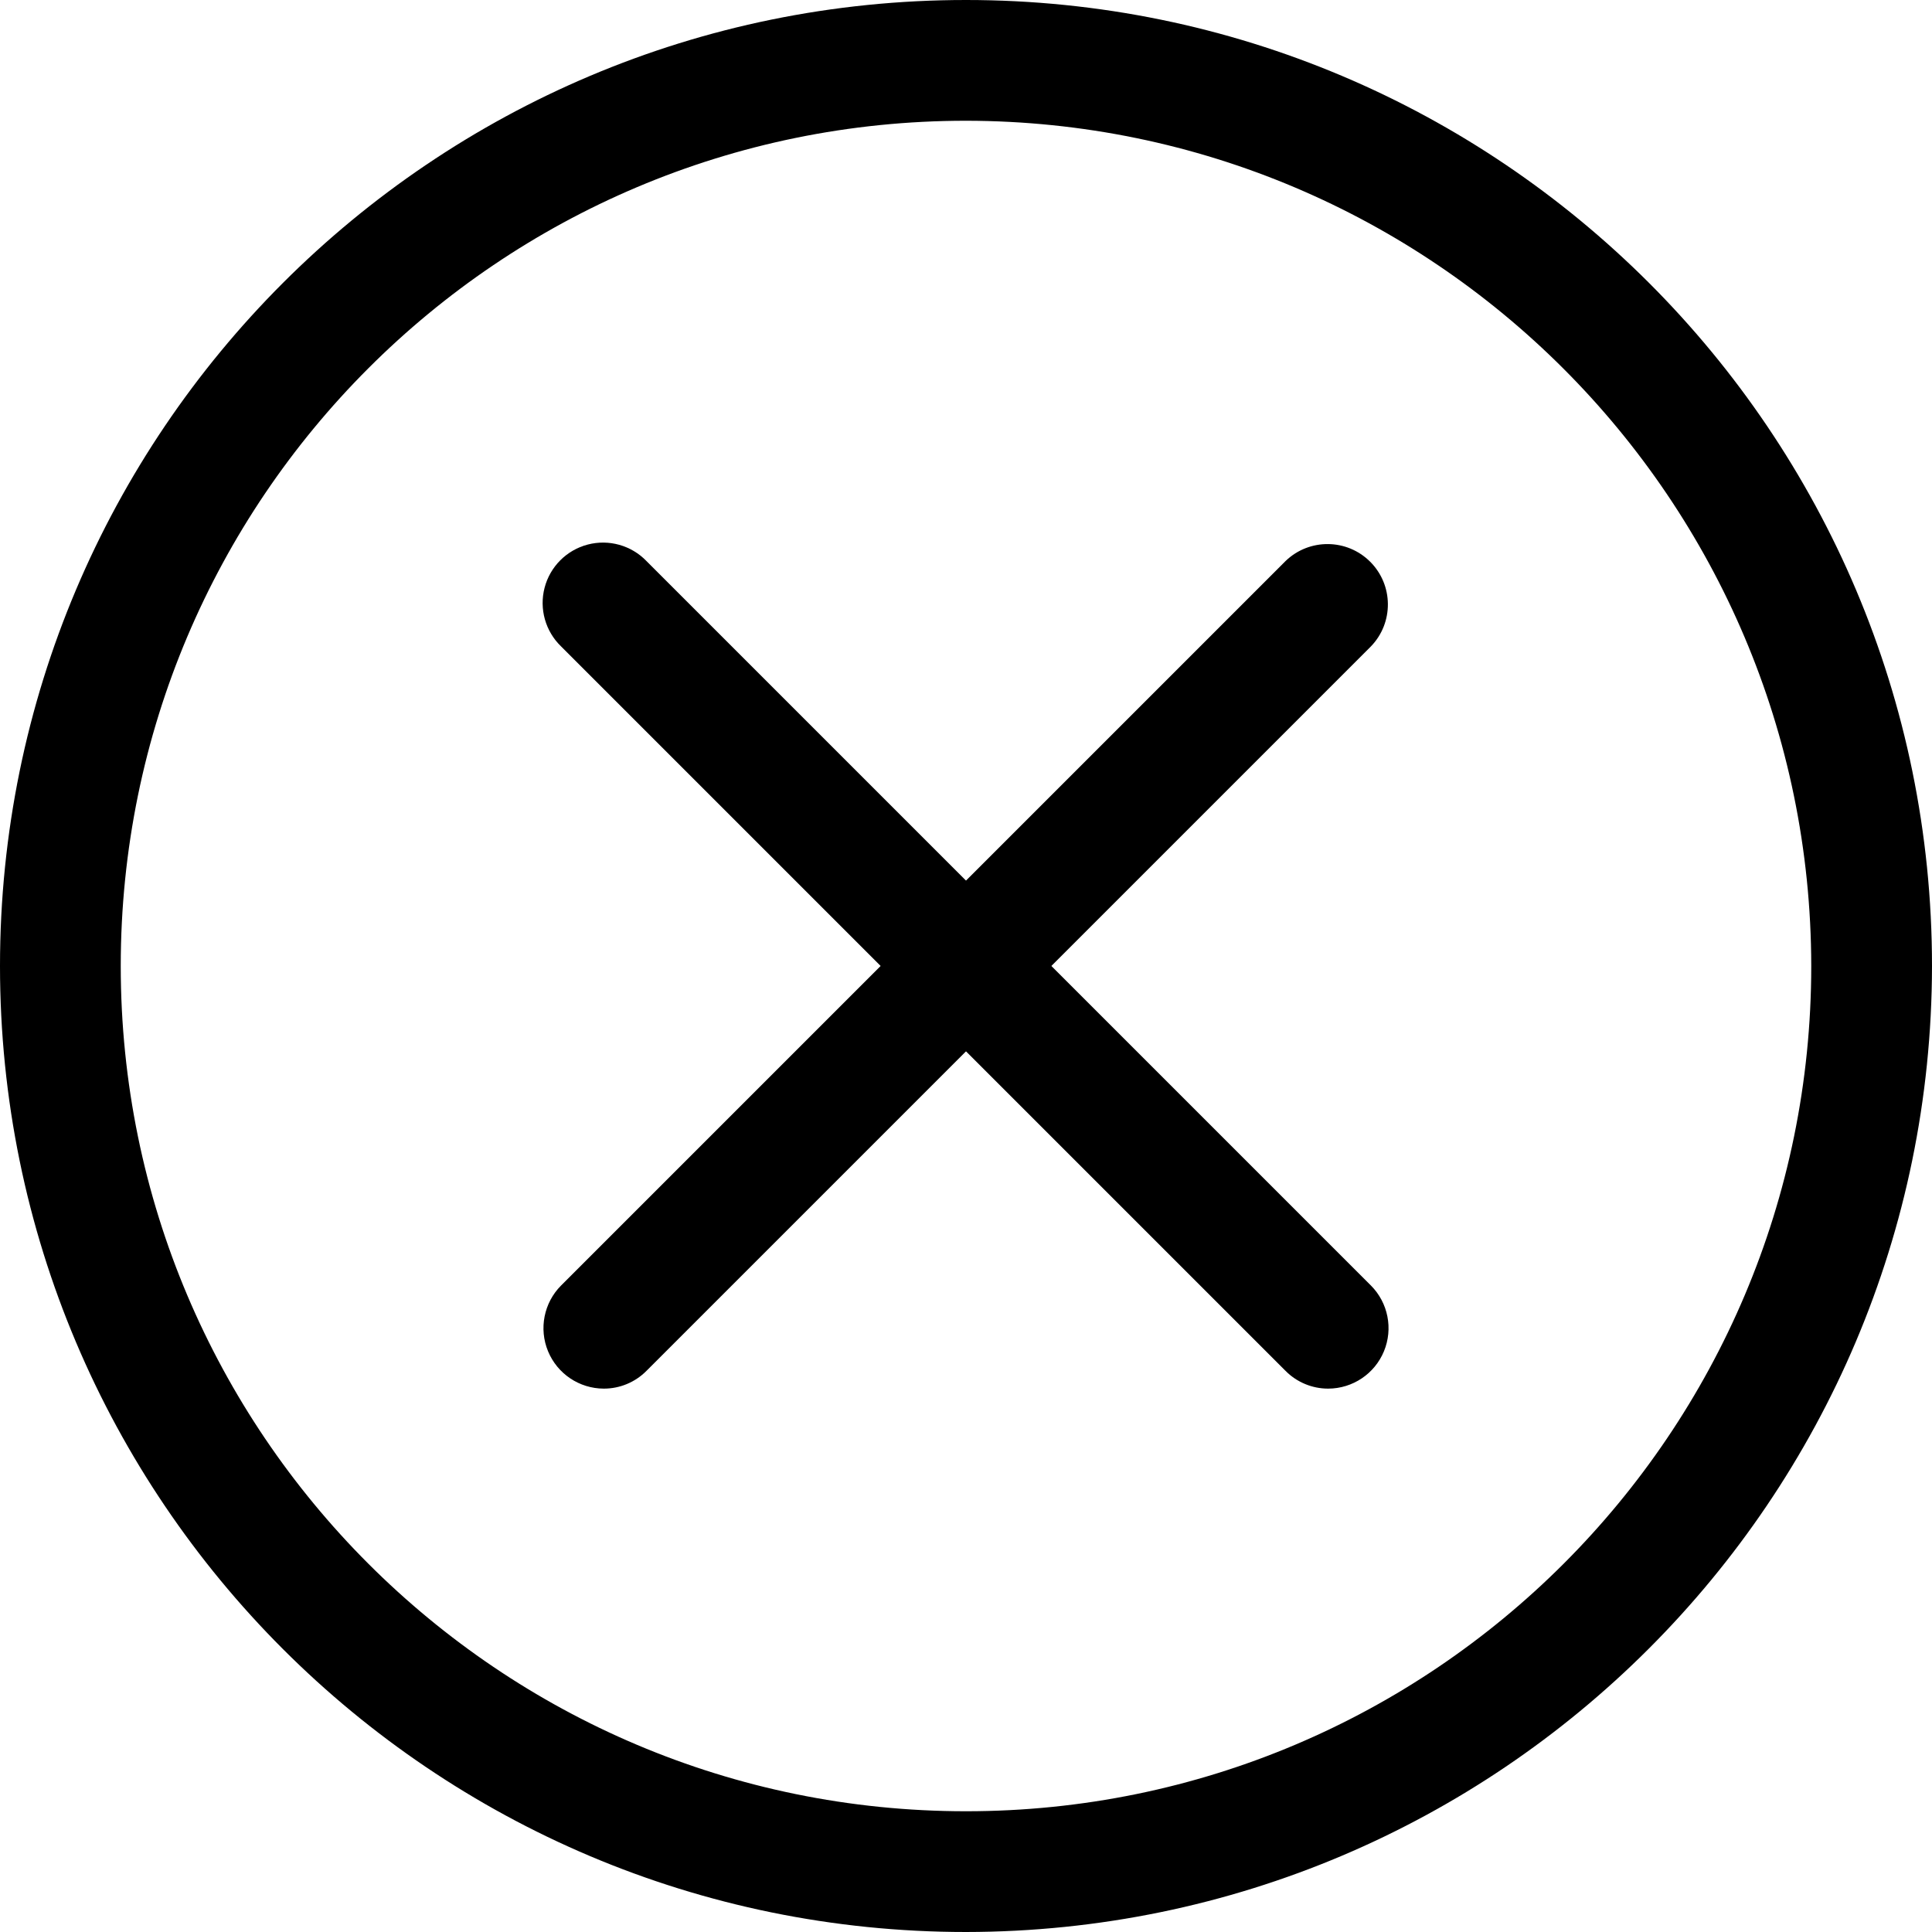
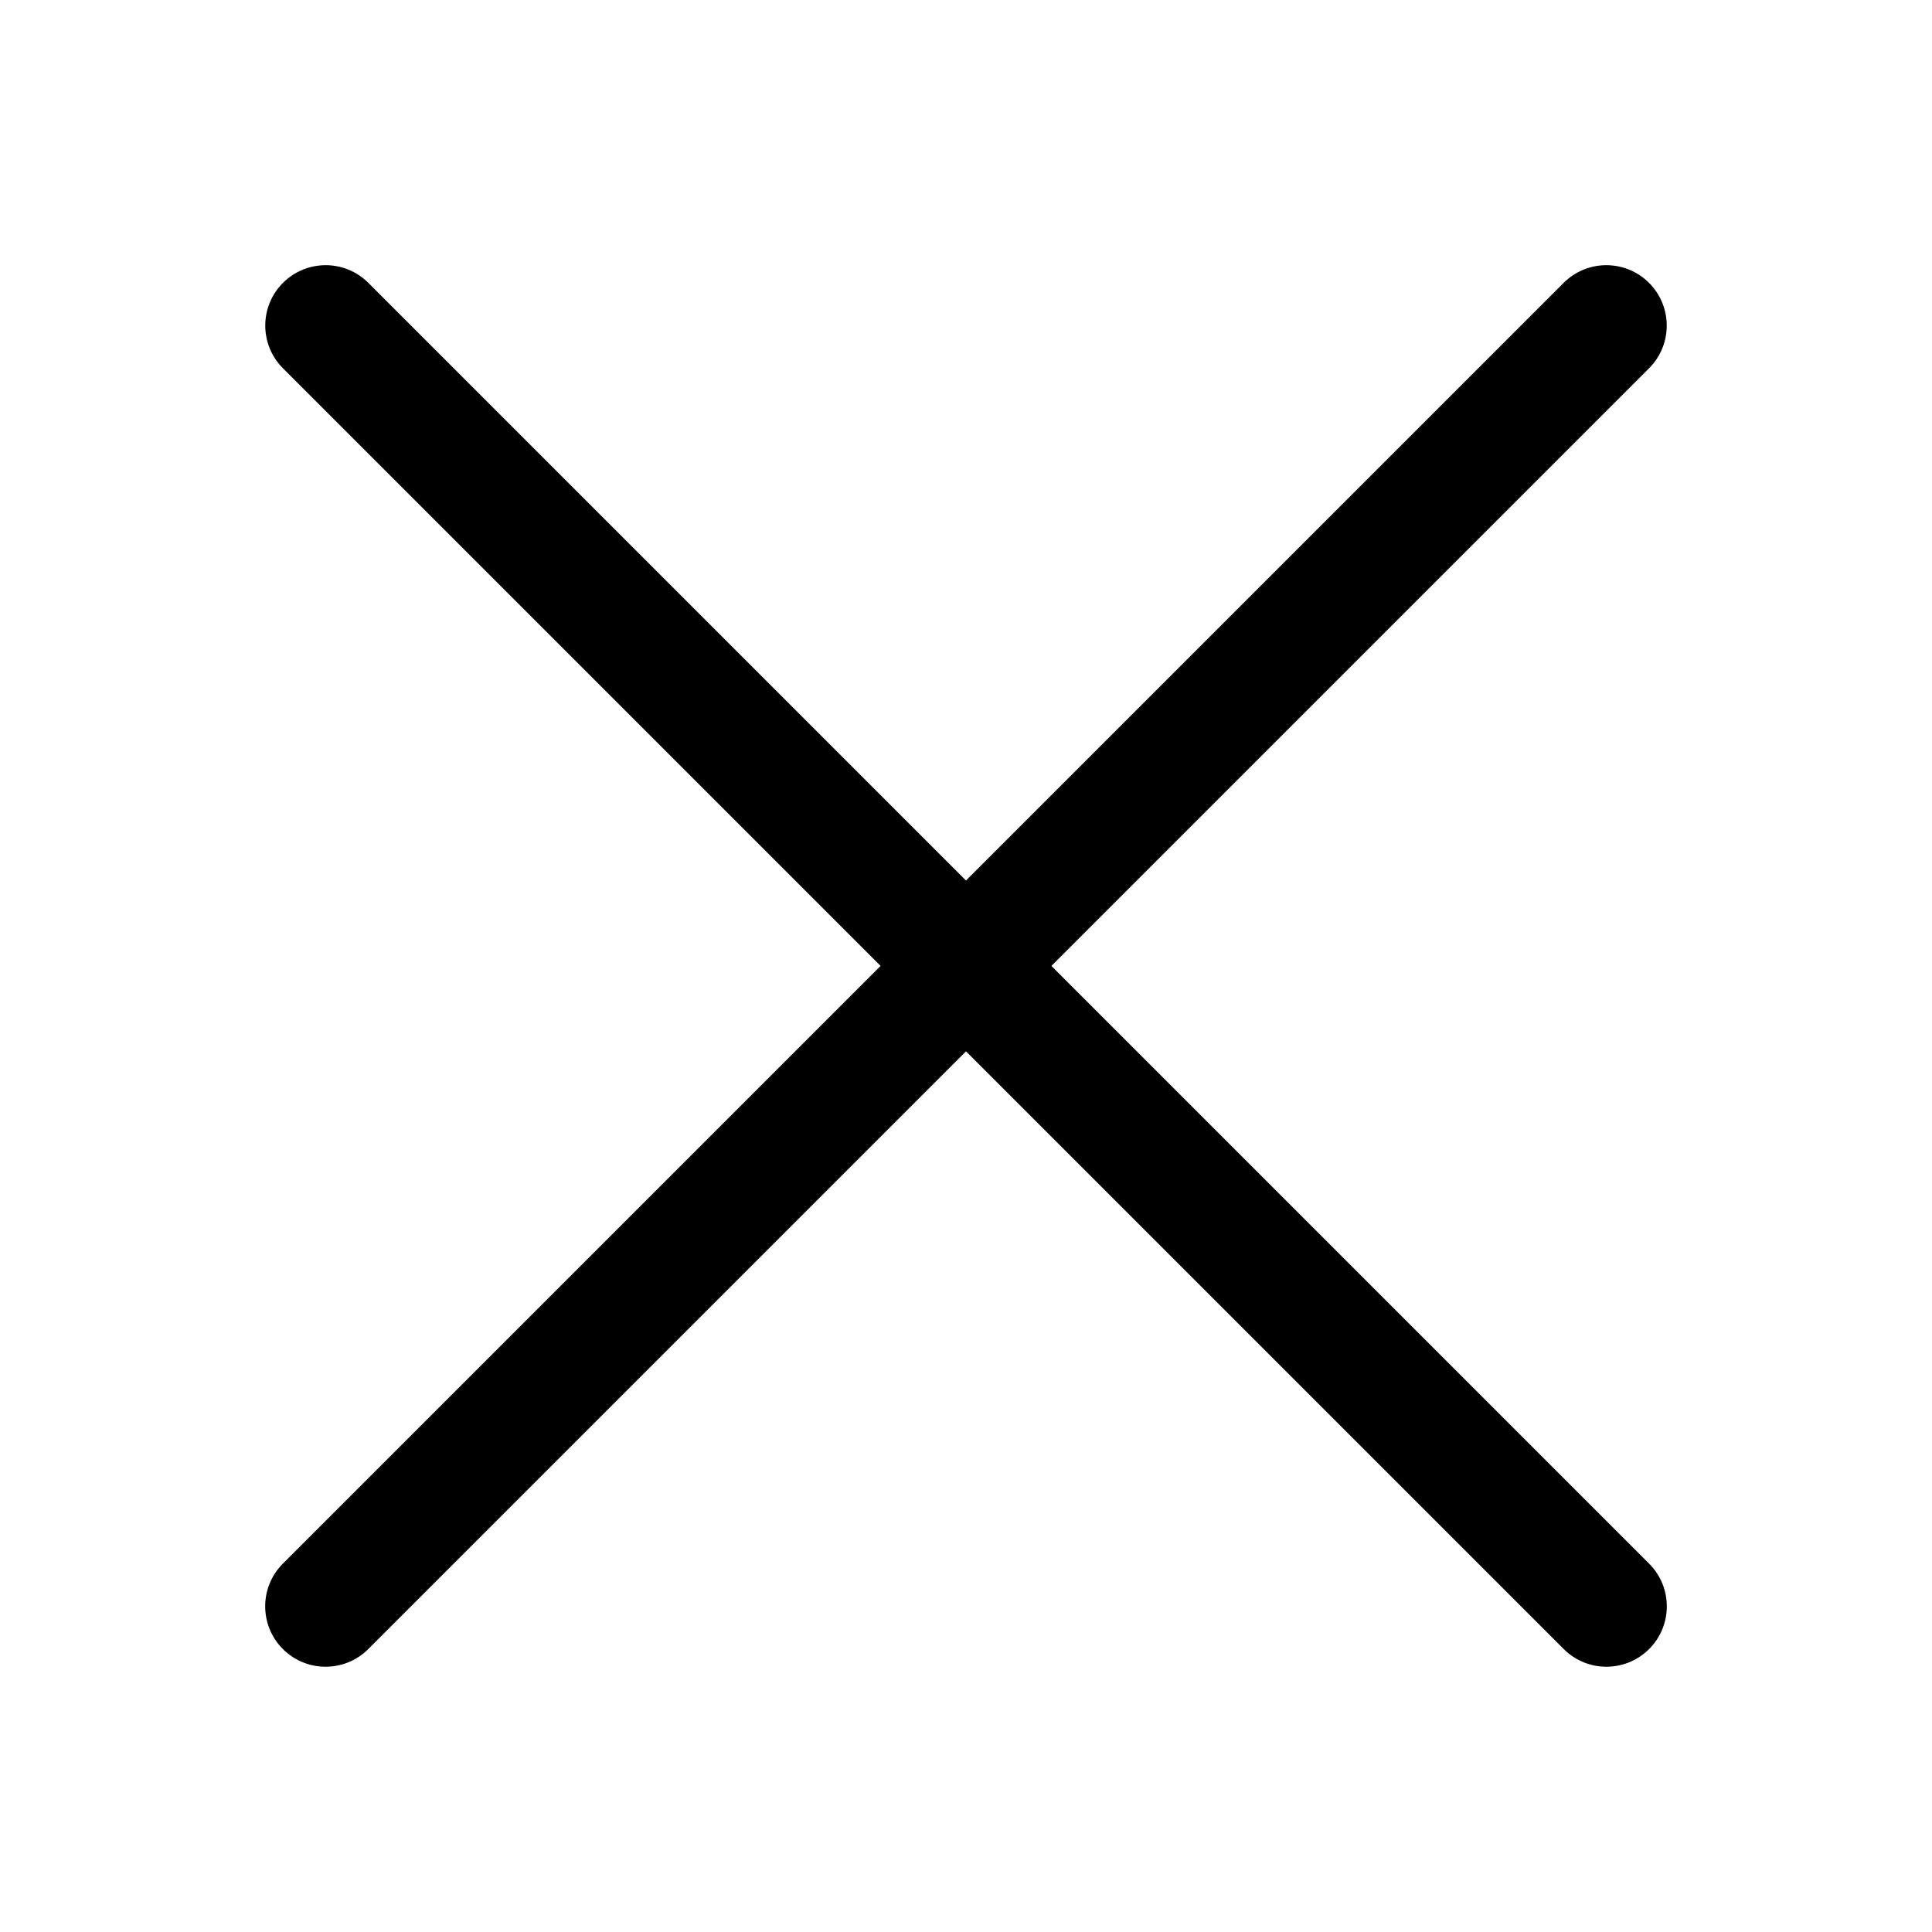
- <svg xmlns="http://www.w3.org/2000/svg" id="Ebene_1" data-name="Ebene 1" viewBox="0 0 24 24">
-   <g id="Interface-Essential_Form-Validation_remove-circle" data-name="Interface-Essential / Form-Validation / remove-circle">
-     <g id="Group_400" data-name="Group 400">
-       <g id="remove-circle">
-         <path d="M12,24A12,12,0,1,1,24,12,12.014,12.014,0,0,1,12,24ZM12,1.5A10.5,10.5,0,1,0,22.5,12,10.512,10.512,0,0,0,12,1.5Z" />
-         <path d="M7.5,17.25a.751.751,0,0,1-.53-1.281l9-9A.75.75,0,0,1,17.03,8.03l-9,9A.744.744,0,0,1,7.5,17.25Z" />
-         <path d="M16.5,17.25a.744.744,0,0,1-.53-.22l-9-9A.75.75,0,1,1,8.03,6.969l9,9a.751.751,0,0,1-.53,1.281Z" />
-       </g>
-     </g>
-   </g>
+ <svg xmlns="http://www.w3.org/2000/svg" version="1.1" id="Ebene_1" x="0px" y="0px" viewBox="0 0 24 24" enable-background="new 0 0 24 24" xml:space="preserve">
+   <path d="M20.485,4.575l-15.91,15.91c-0.293,0.293-0.768,0.293-1.061,0c-0.293-0.293-0.293-0.768,0-1.061l15.91-15.91     c0.293-0.293,0.768-0.293,1.061,0C20.778,3.808,20.778,4.282,20.485,4.575z" />
+   <path d="M19.425,20.485L3.515,4.575c-0.293-0.293-0.293-0.768,0-1.061s0.768-0.293,1.061,0l15.91,15.91     c0.293,0.293,0.293,0.768,0,1.061C20.192,20.778,19.718,20.778,19.425,20.485z" />
</svg>
